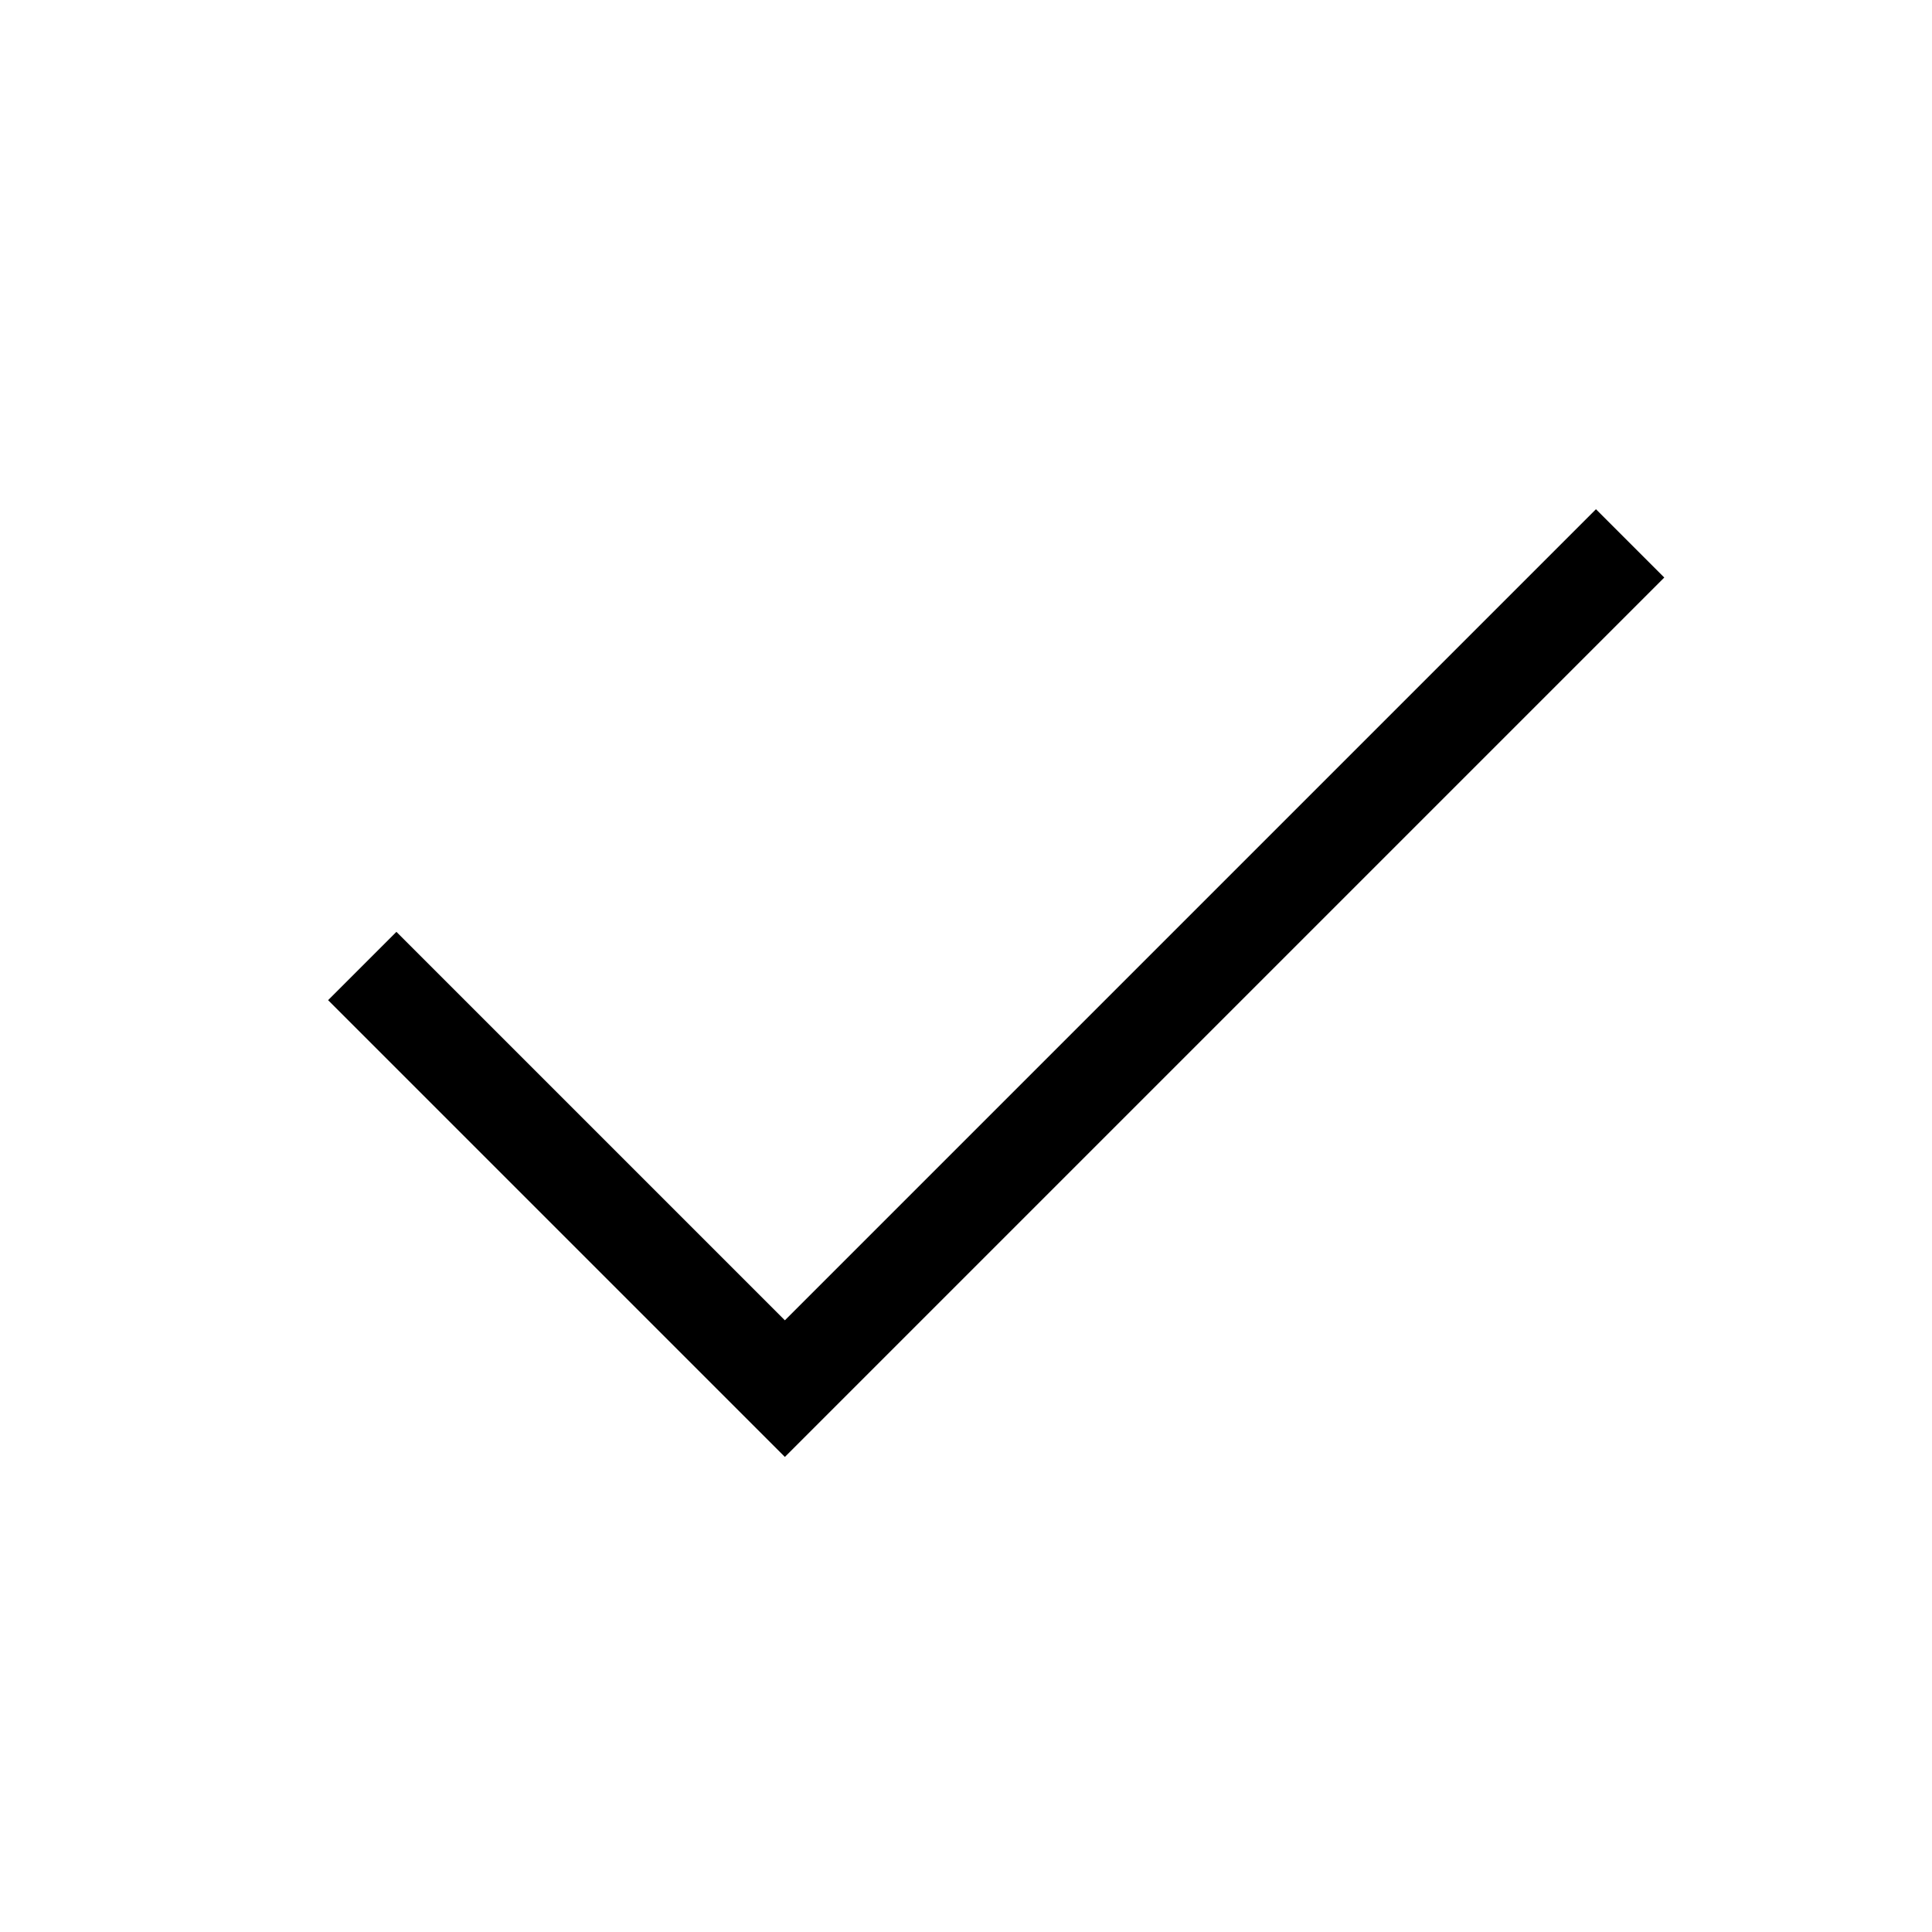
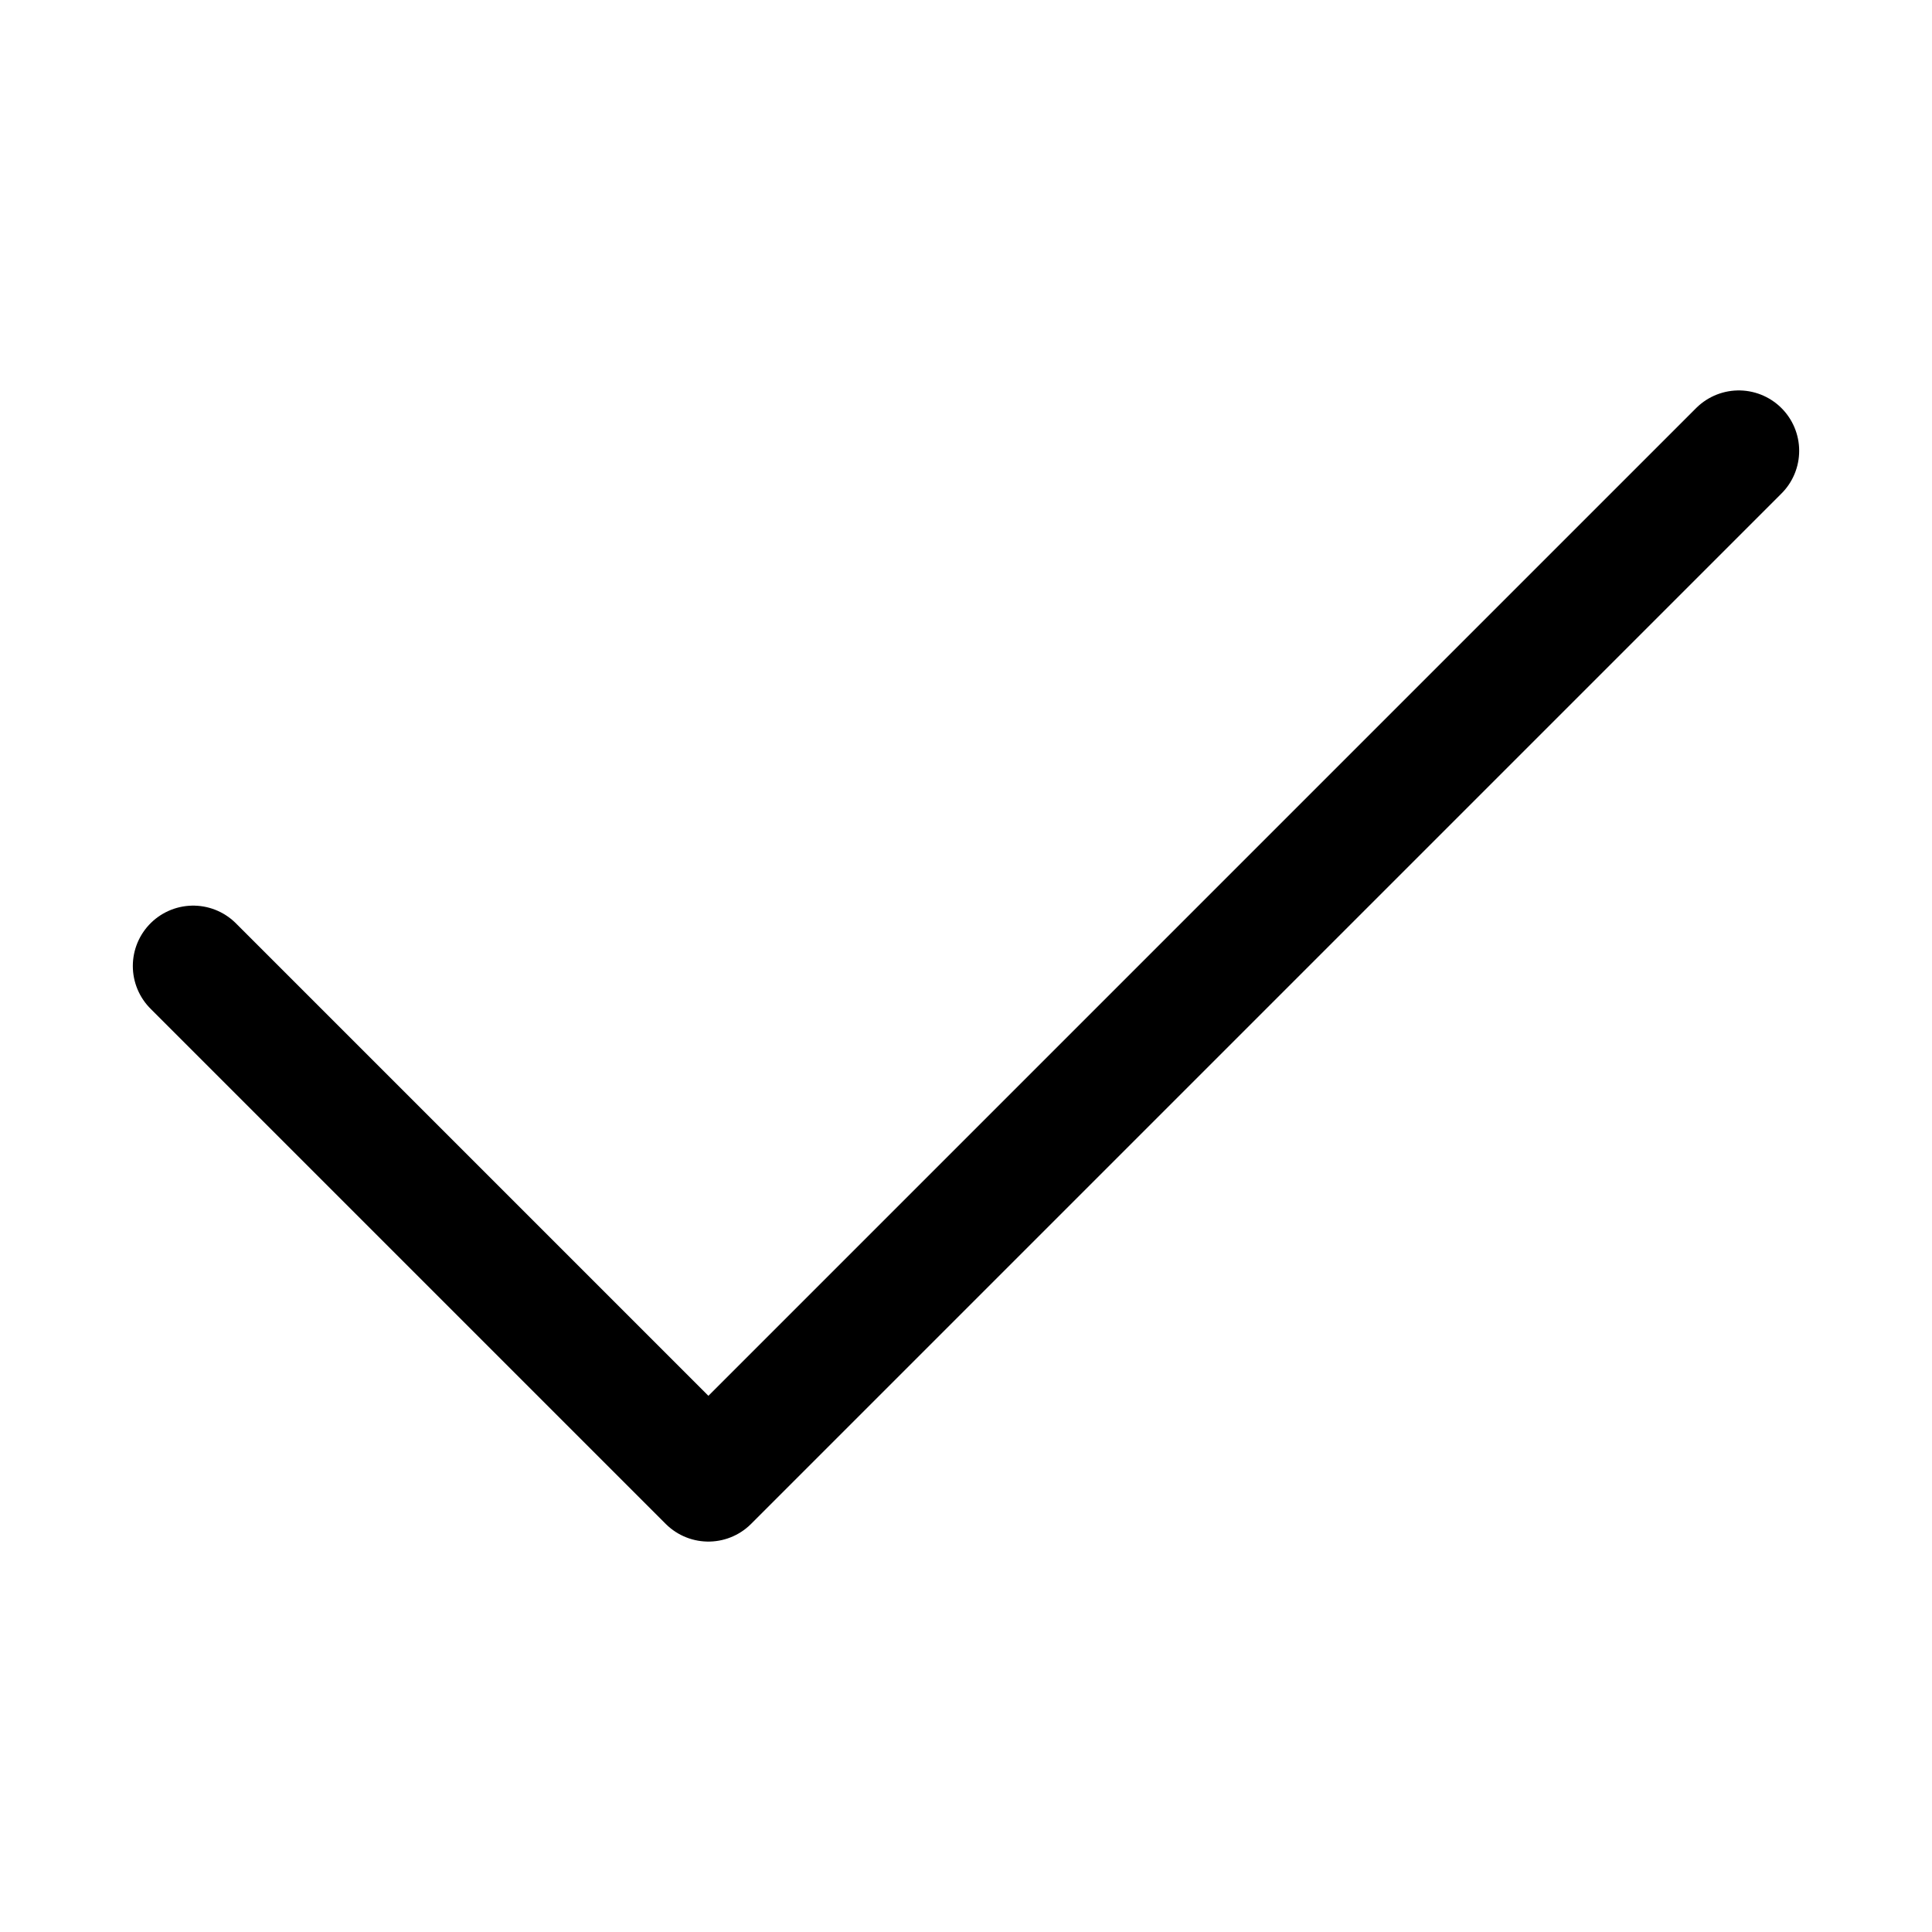
- <svg xmlns="http://www.w3.org/2000/svg" width="20" height="20" viewBox="0 0 20 20" fill="none">
-   <path d="M16.875 5.625L8.125 14.375L3.75 10" stroke="currentColor" strokeWidth="1.5" strokeLinecap="round" strokeLinejoin="round" />
+ <svg xmlns="http://www.w3.org/2000/svg" width="24" height="24" viewBox="0 0 24 24" fill="none" stroke="currentColor" stroke-width="1.5" stroke-linecap="round" stroke-linejoin="round">
+   <g transform="translate(12 12) scale(1.28) translate(-12.5 -12)">
+     <path vector-effect="non-scaling-stroke" d="M5 12l5 5l10 -10" />
+   </g>
</svg>
